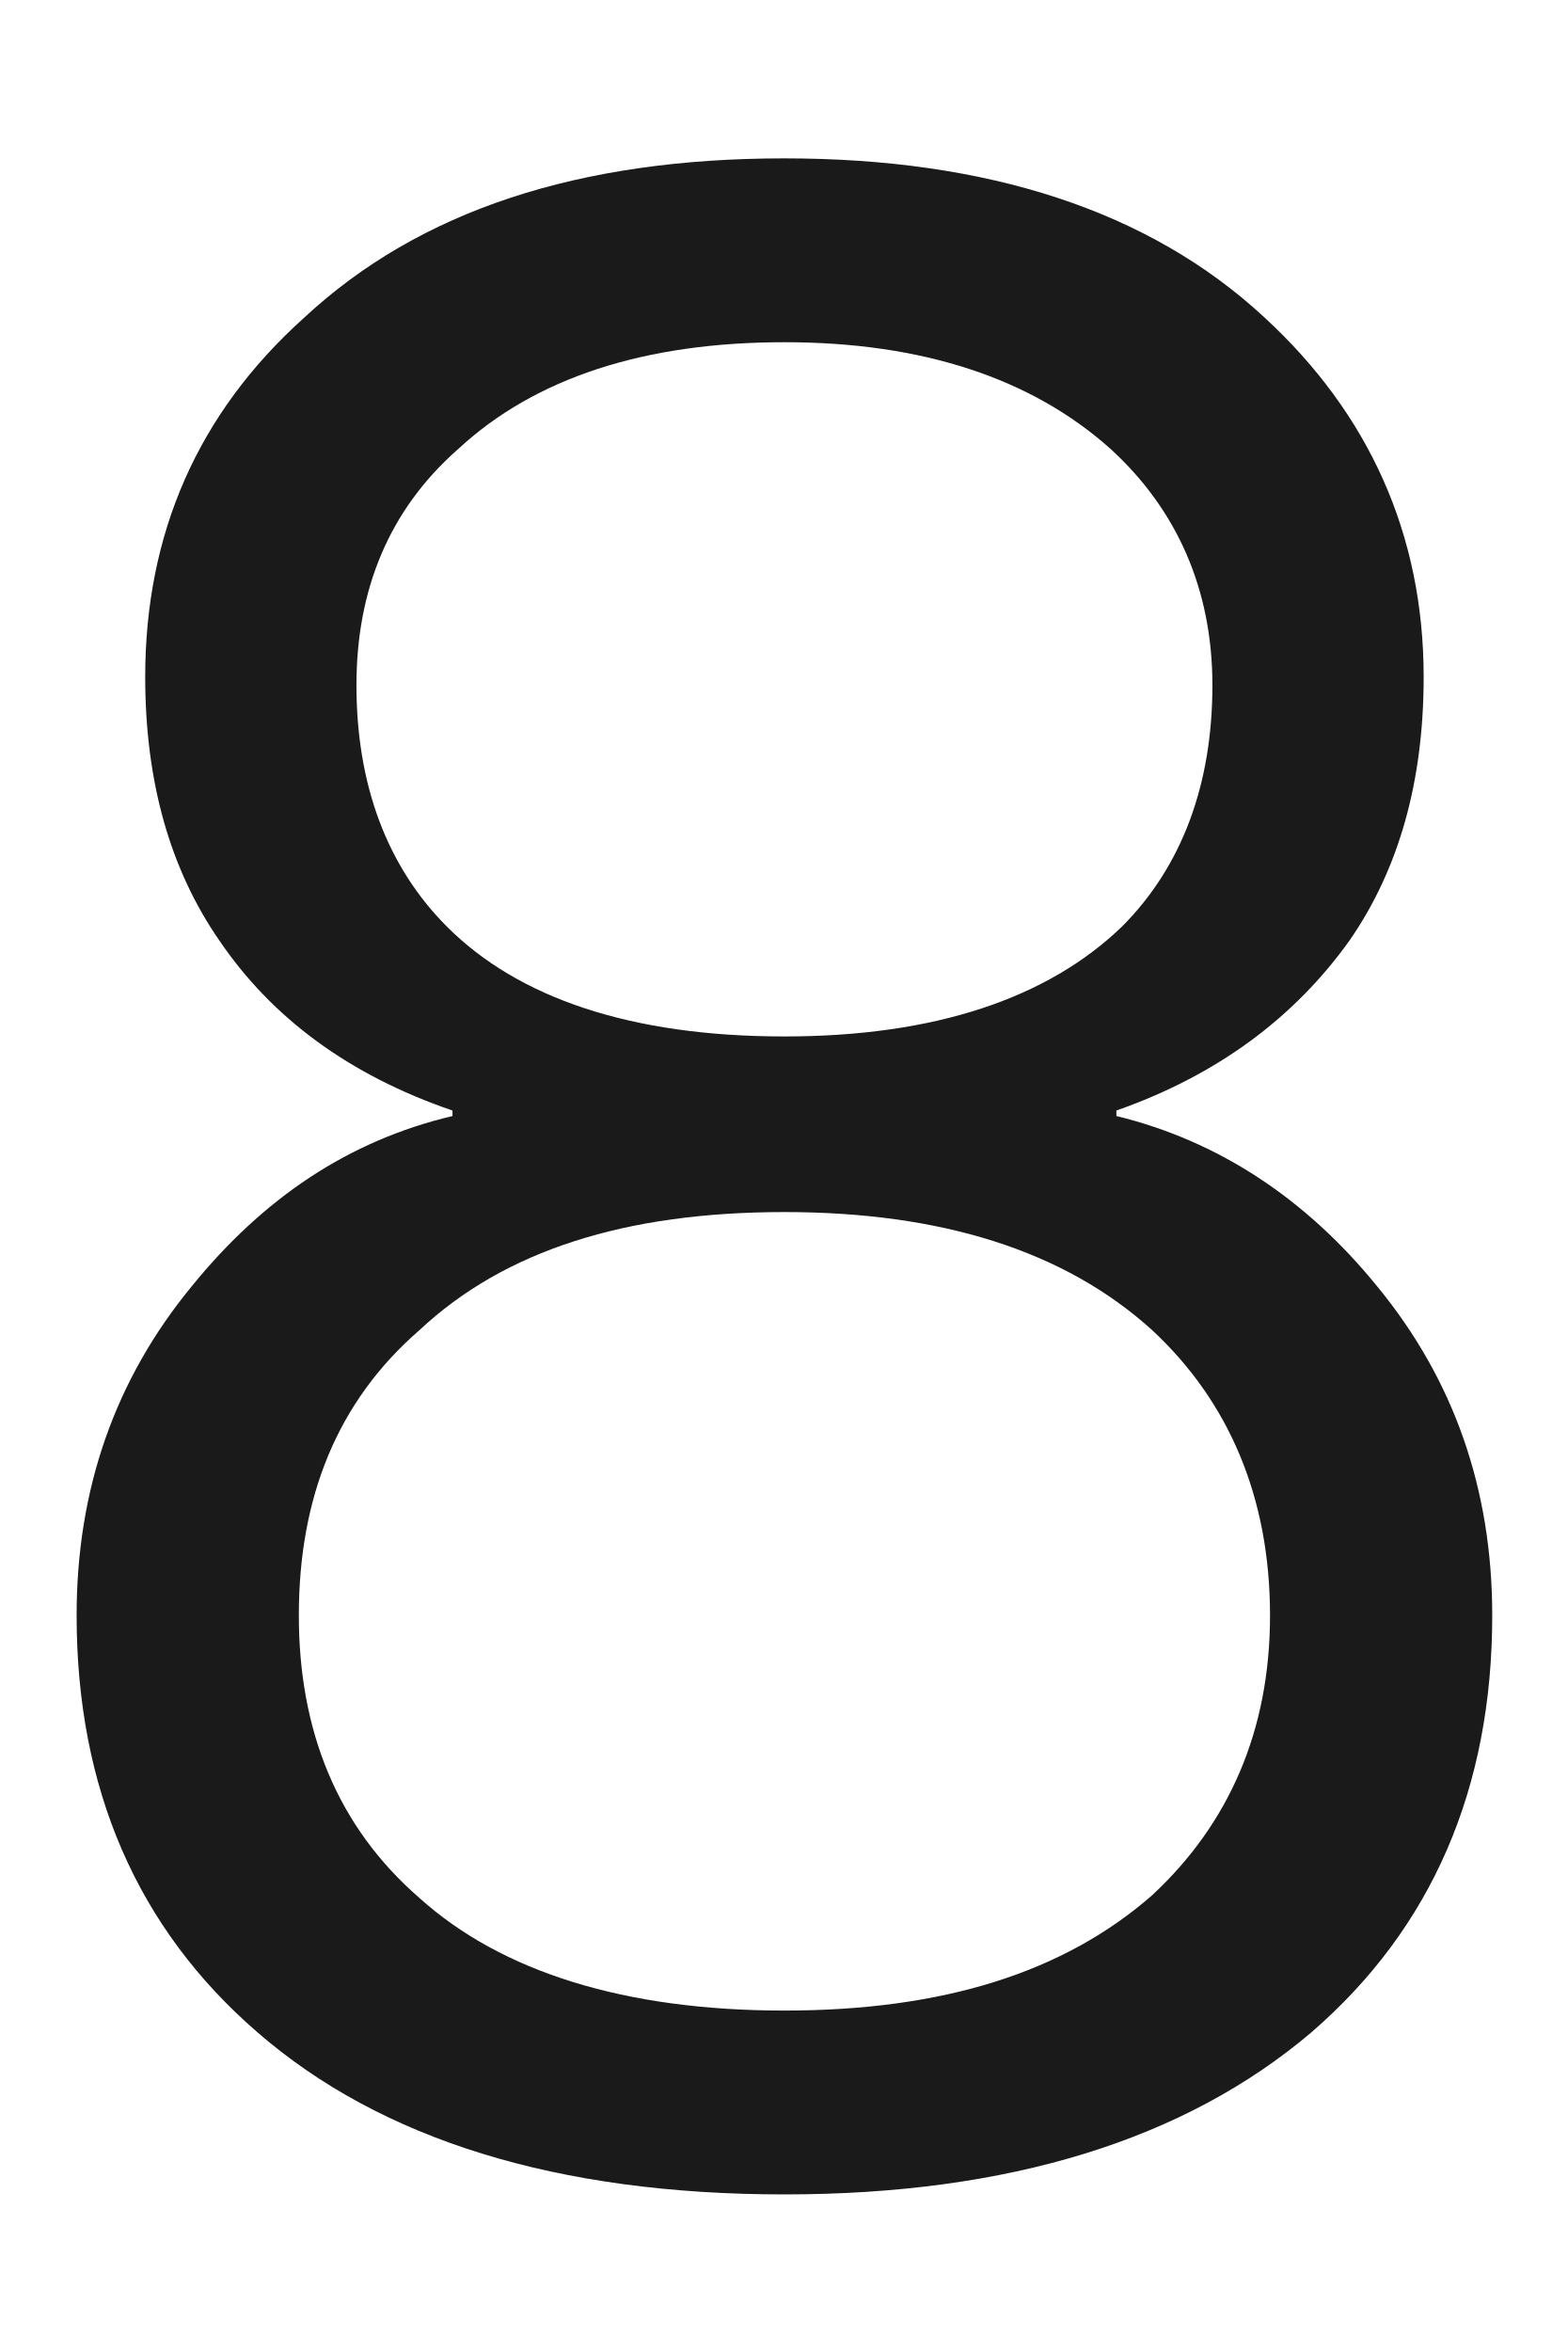
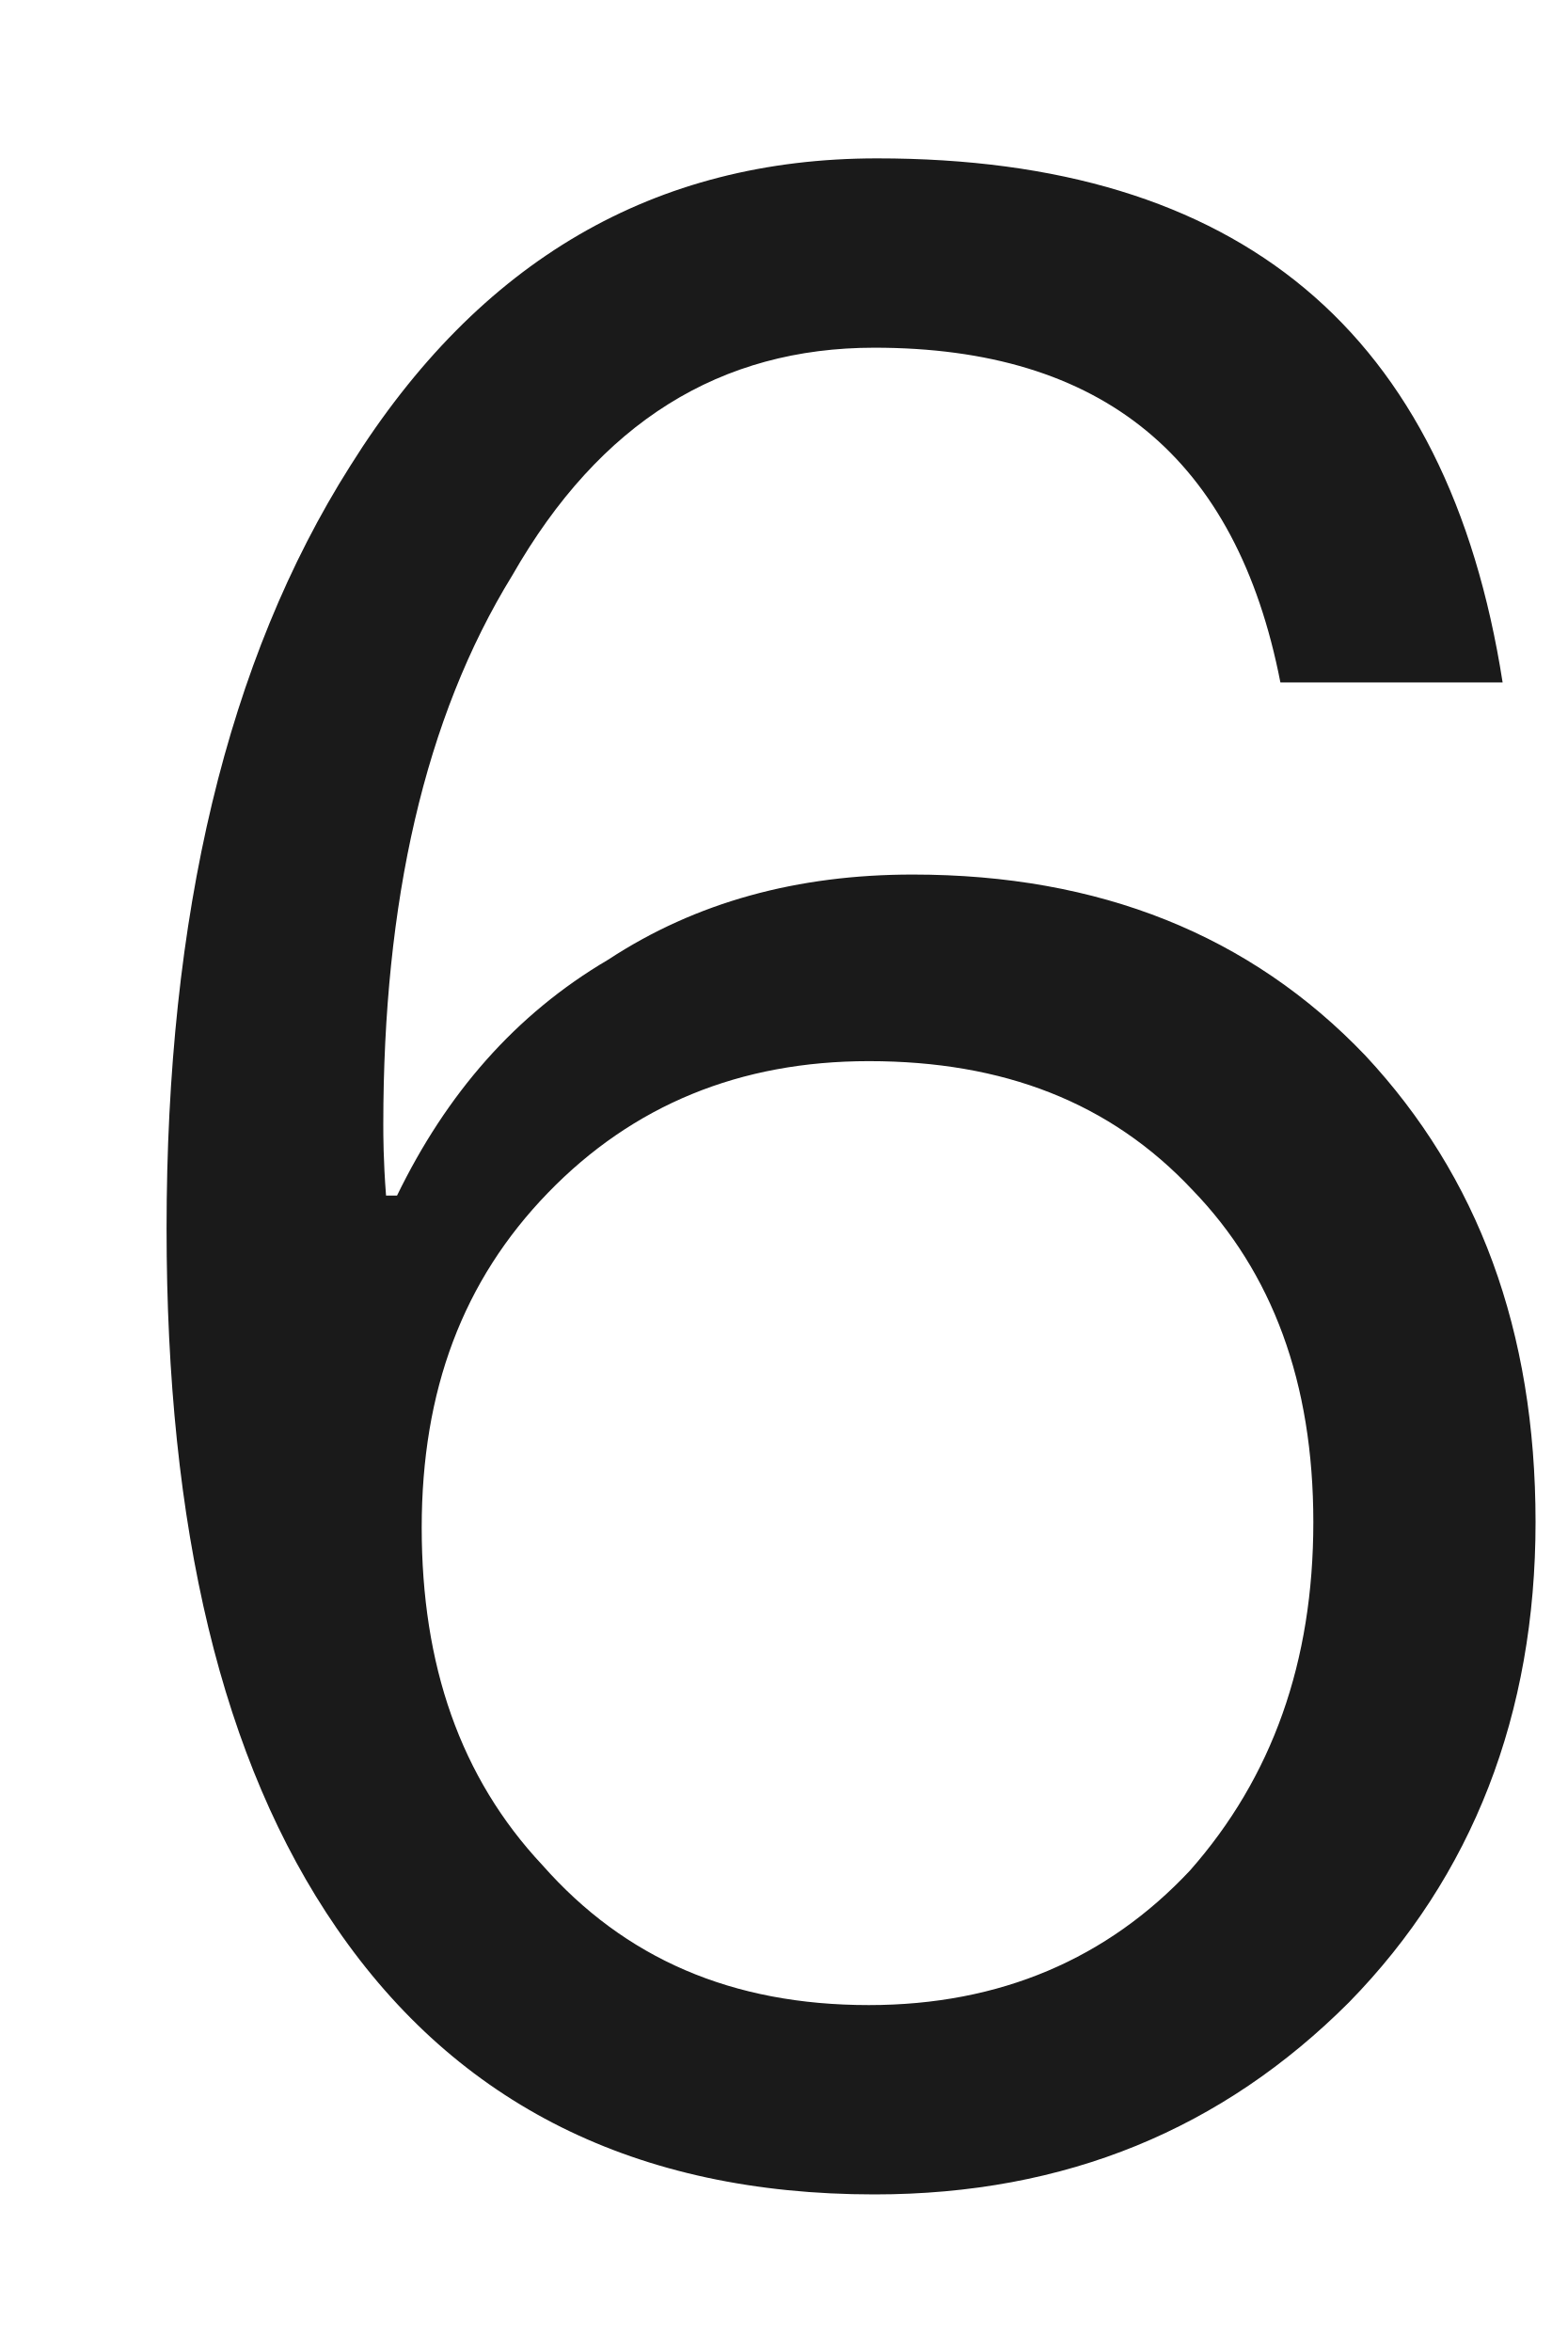
<svg xmlns="http://www.w3.org/2000/svg" version="1.1" width="8px" height="12px">
-   <g transform="matrix(1 0 0 1 -248 -126 )">
-     <path d="M 6.453 1.62  C 5.865 1.074  5.039 0.808  4.003 0.808  C 2.953 0.808  2.141 1.074  1.553 1.62  C 1.007 2.11  0.741 2.726  0.741 3.454  C 0.741 3.986  0.867 4.434  1.119 4.798  C 1.385 5.19  1.777 5.484  2.309 5.666  L 2.309 5.694  C 1.777 5.82  1.343 6.114  0.979 6.562  C 0.587 7.038  0.391 7.598  0.391 8.242  C 0.391 9.124  0.699 9.838  1.315 10.37  C 1.945 10.916  2.841 11.196  4.003 11.196  C 5.151 11.196  6.047 10.916  6.691 10.37  C 7.307 9.838  7.615 9.124  7.615 8.242  C 7.615 7.598  7.419 7.038  7.027 6.562  C 6.663 6.114  6.215 5.82  5.697 5.694  L 5.697 5.666  C 6.215 5.484  6.607 5.19  6.887 4.798  C 7.139 4.434  7.265 3.986  7.265 3.454  C 7.265 2.726  6.985 2.11  6.453 1.62  Z M 2.337 2.292  C 2.729 1.928  3.289 1.746  4.003 1.746  C 4.703 1.746  5.263 1.928  5.669 2.292  C 6.005 2.6  6.187 3.006  6.187 3.496  C 6.187 4  6.033 4.42  5.725 4.728  C 5.347 5.092  4.773 5.288  4.003 5.288  C 3.219 5.288  2.645 5.092  2.281 4.728  C 1.973 4.42  1.819 4  1.819 3.496  C 1.819 3.006  1.987 2.6  2.337 2.292  Z M 2.141 6.786  C 2.575 6.38  3.191 6.184  4.003 6.184  C 4.801 6.184  5.431 6.38  5.879 6.786  C 6.271 7.15  6.481 7.64  6.481 8.242  C 6.481 8.83  6.271 9.306  5.879 9.67  C 5.431 10.062  4.815 10.258  4.003 10.258  C 3.191 10.258  2.561 10.062  2.141 9.684  C 1.721 9.32  1.525 8.83  1.525 8.242  C 1.525 7.64  1.721 7.15  2.141 6.786  Z " fill-rule="nonzero" fill="#000000" stroke="none" fill-opacity="0.898" transform="matrix(1 0 0 1 248 126 )" />
+   <g transform="matrix(1 0 0 1 -173 -126 )">
+     <path d="M 7.668 3.482  C 7.388 1.69  6.324 0.808  4.476 0.808  C 3.342 0.808  2.446 1.326  1.788 2.376  C 1.158 3.37  0.85 4.672  0.85 6.268  C 0.85 7.794  1.13 8.984  1.718 9.838  C 2.334 10.734  3.244 11.196  4.462 11.196  C 5.442 11.196  6.24 10.86  6.884 10.216  C 7.514 9.572  7.836 8.746  7.836 7.766  C 7.836 6.786  7.542 6.002  6.968 5.386  C 6.38 4.77  5.61 4.462  4.658 4.462  C 4.07 4.462  3.552 4.602  3.104 4.896  C 2.628 5.176  2.278 5.582  2.026 6.1  L 1.97 6.1  C 1.956 5.918  1.956 5.792  1.956 5.736  C 1.956 4.602  2.166 3.664  2.614 2.936  C 3.062 2.152  3.678 1.774  4.462 1.774  C 5.624 1.774  6.31 2.334  6.534 3.482  L 7.668 3.482  Z M 2.796 6.086  C 3.23 5.638  3.776 5.414  4.434 5.414  C 5.12 5.414  5.666 5.624  6.086 6.072  C 6.492 6.492  6.702 7.052  6.702 7.766  C 6.702 8.48  6.492 9.068  6.072 9.544  C 5.652 9.992  5.106 10.23  4.434 10.23  C 3.734 10.23  3.188 9.992  2.768 9.516  C 2.348 9.068  2.152 8.494  2.152 7.794  C 2.152 7.094  2.362 6.534  2.796 6.086  Z " fill-rule="nonzero" fill="#000000" stroke="none" fill-opacity="0.898" transform="matrix(1 0 0 1 173 126 )" />
  </g>
</svg>
